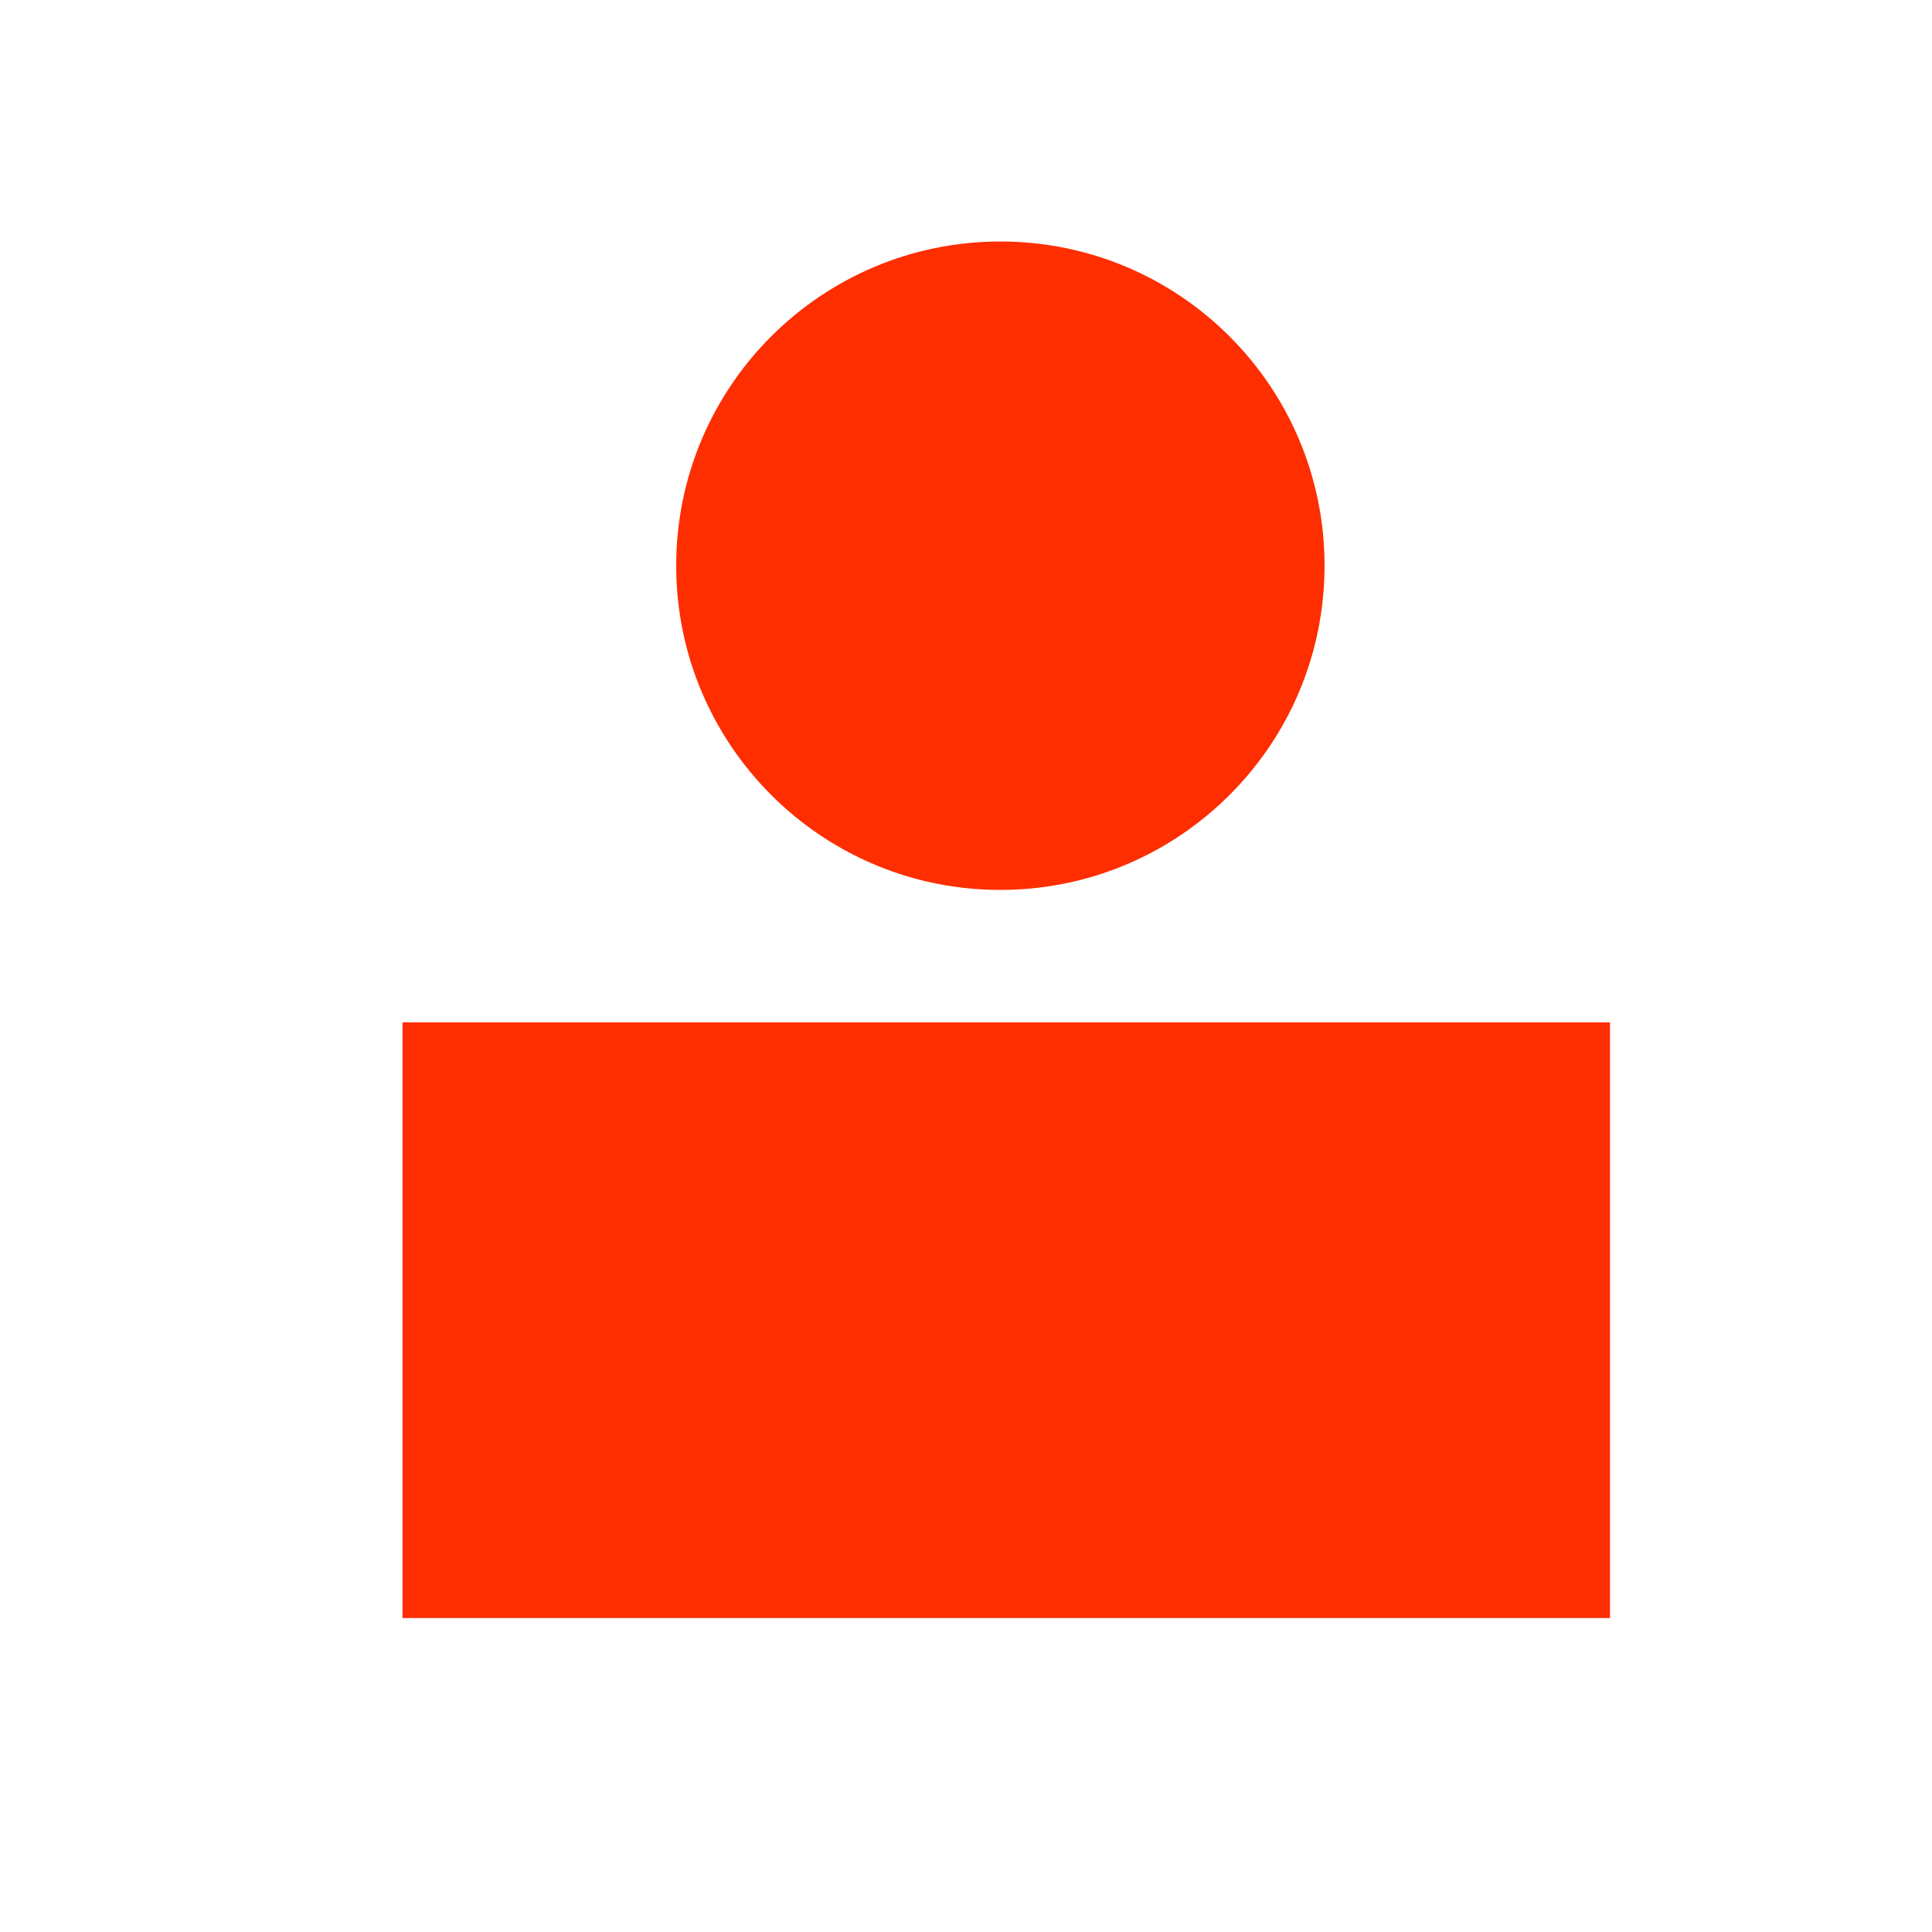
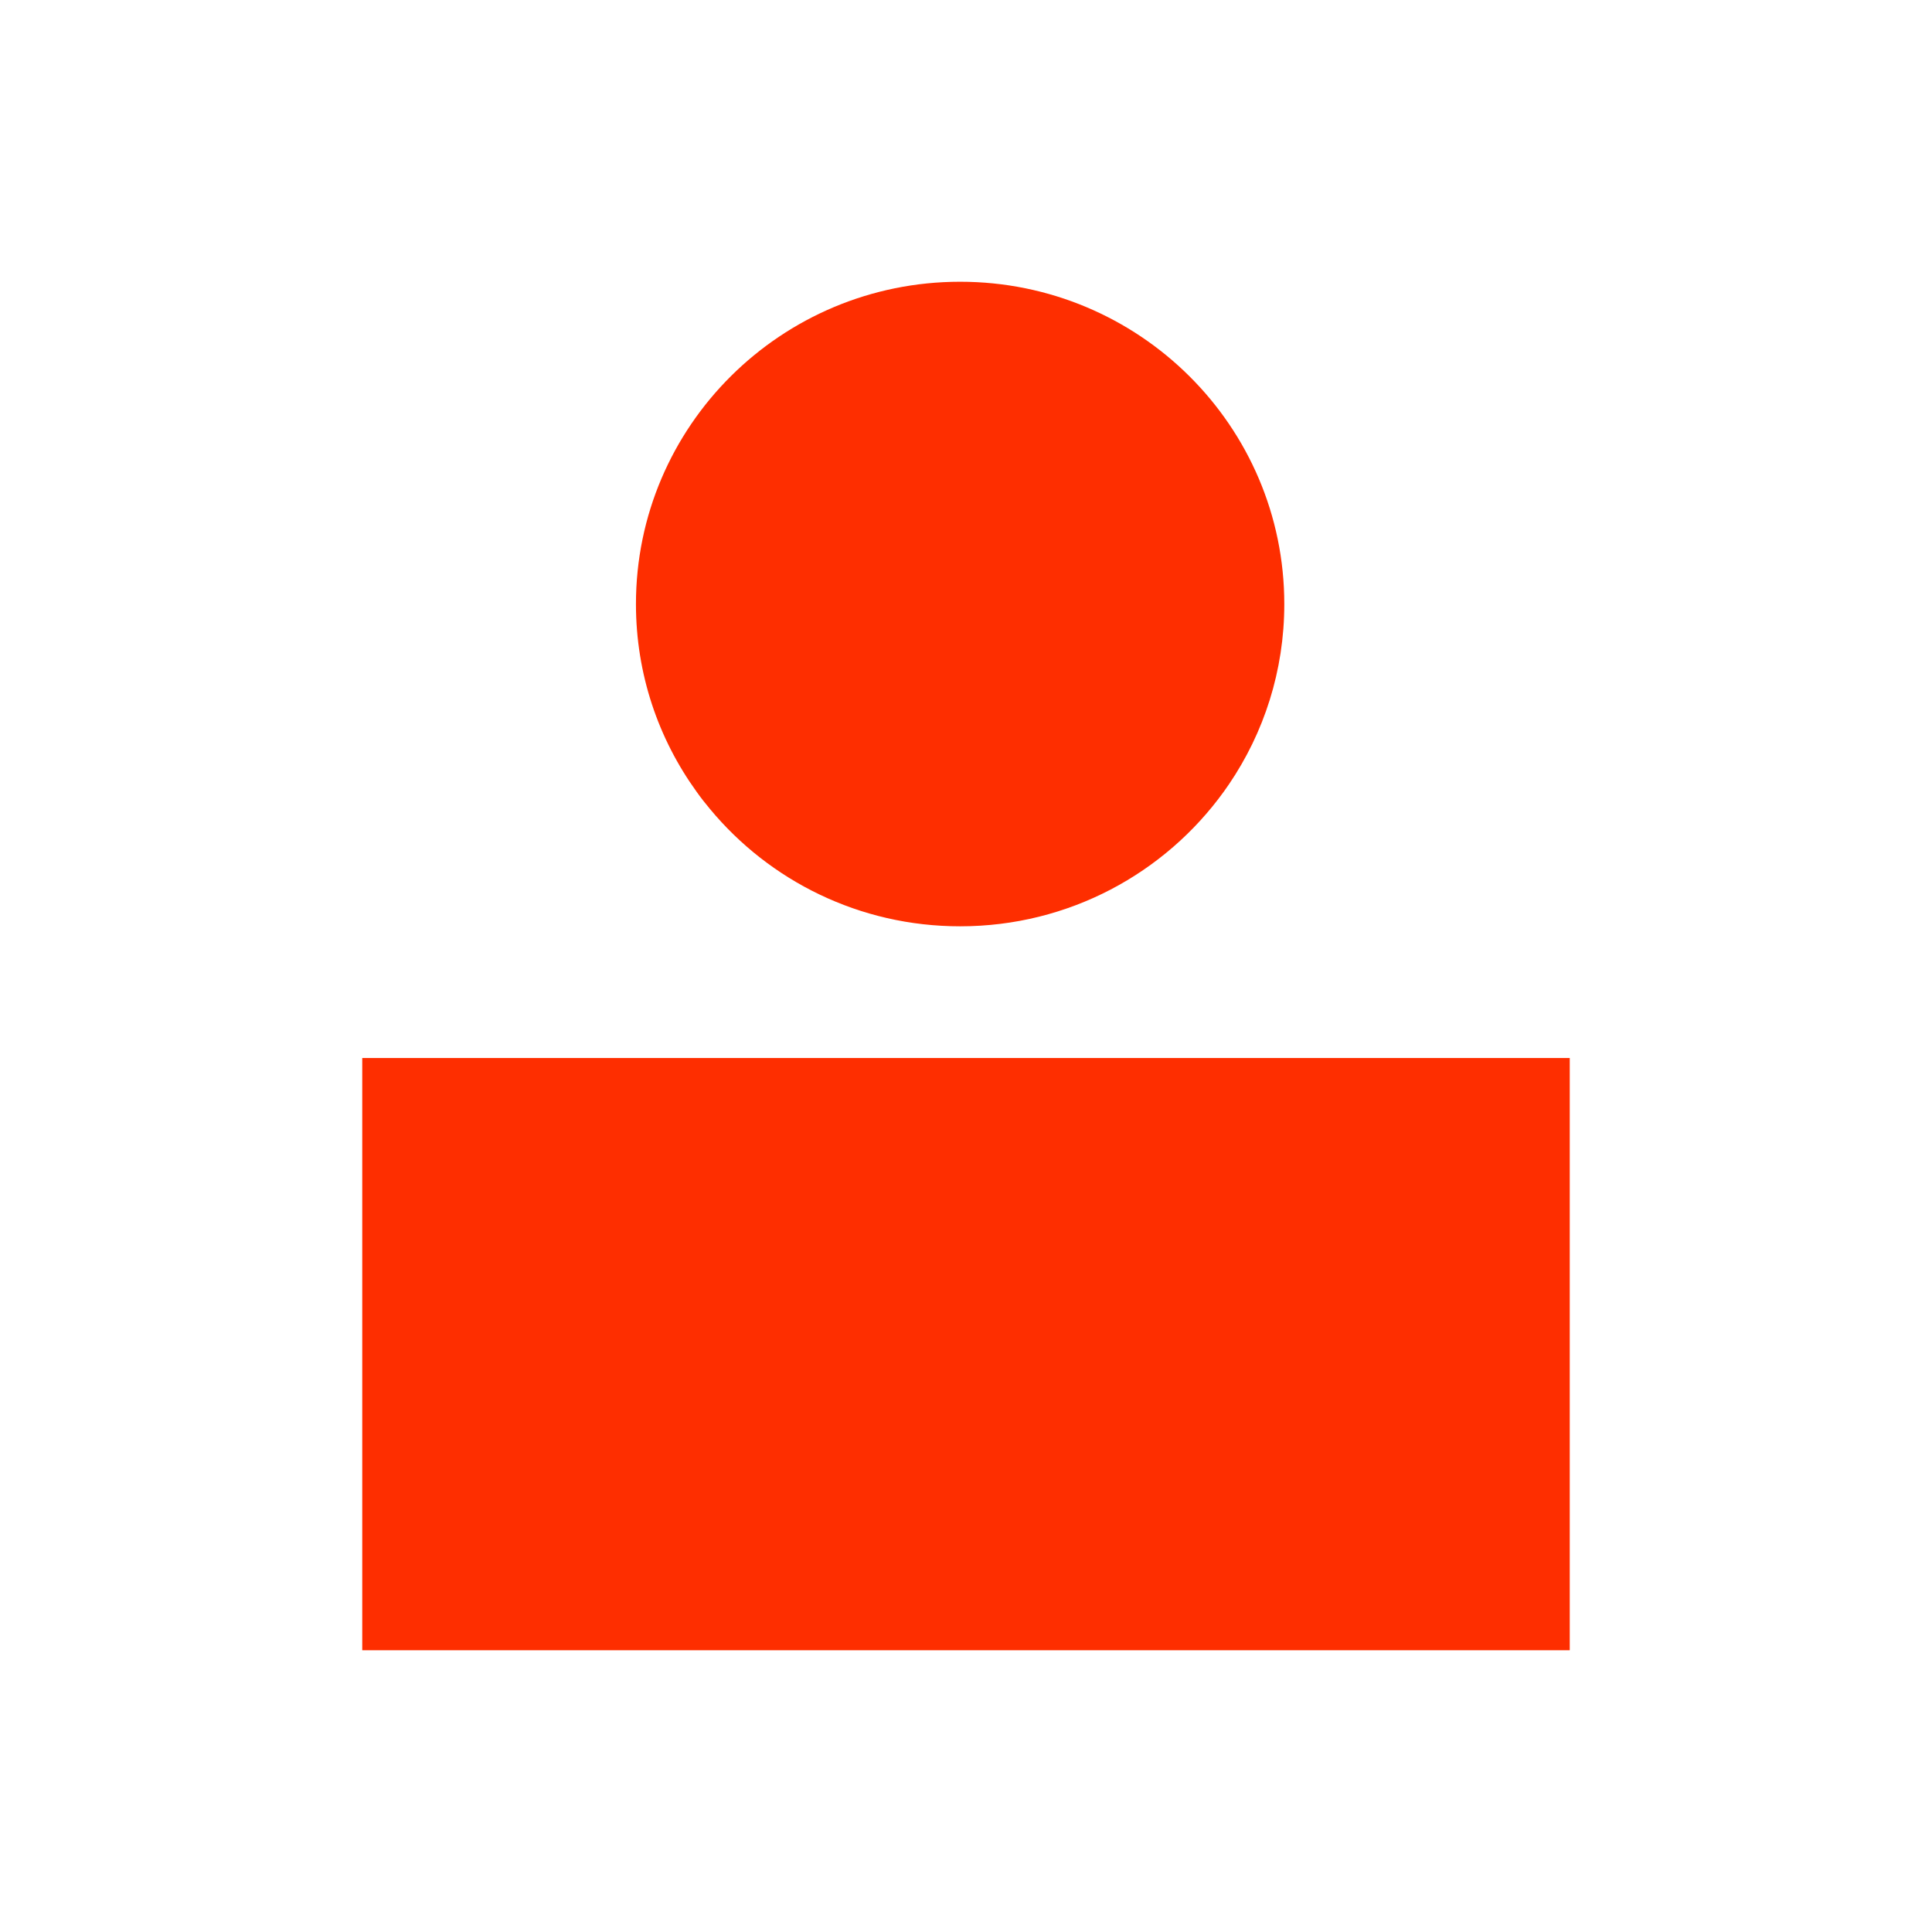
<svg xmlns="http://www.w3.org/2000/svg" width="24" height="24" viewBox="0 0 24 24" fill="none">
-   <path d="M15.767 9.279C16.201 8.636 16.454 7.861 16.454 7.027C16.454 4.803 14.651 3 12.427 3C10.203 3 8.4 4.803 8.4 7.027C8.4 7.901 8.678 8.709 9.151 9.369C9.204 9.444 9.261 9.518 9.32 9.589C10.058 10.484 11.176 11.055 12.427 11.055C13.778 11.055 14.973 10.389 15.704 9.369C15.725 9.339 15.746 9.309 15.767 9.279Z" fill="#FE2E00" />
-   <path d="M5 12.7L20 12.7V20.1H5V12.7Z" fill="#FE2E00" />
+   <path d="M15.267 9.742C15.701 9.103 15.954 8.333 15.954 7.504C15.954 5.293 14.151 3.5 11.927 3.5C9.703 3.5 7.9 5.293 7.9 7.504C7.9 8.372 8.178 9.176 8.651 9.832C8.704 9.907 8.761 9.98 8.82 10.05C9.558 10.94 10.676 11.507 11.927 11.507C13.278 11.507 14.473 10.846 15.204 9.832C15.225 9.802 15.246 9.772 15.267 9.742Z" fill="#FE2E00" />
+   <path d="M4.5 13.143L19.5 13.143V20.5H4.5V13.143Z" fill="#FE2E00" />
</svg>
